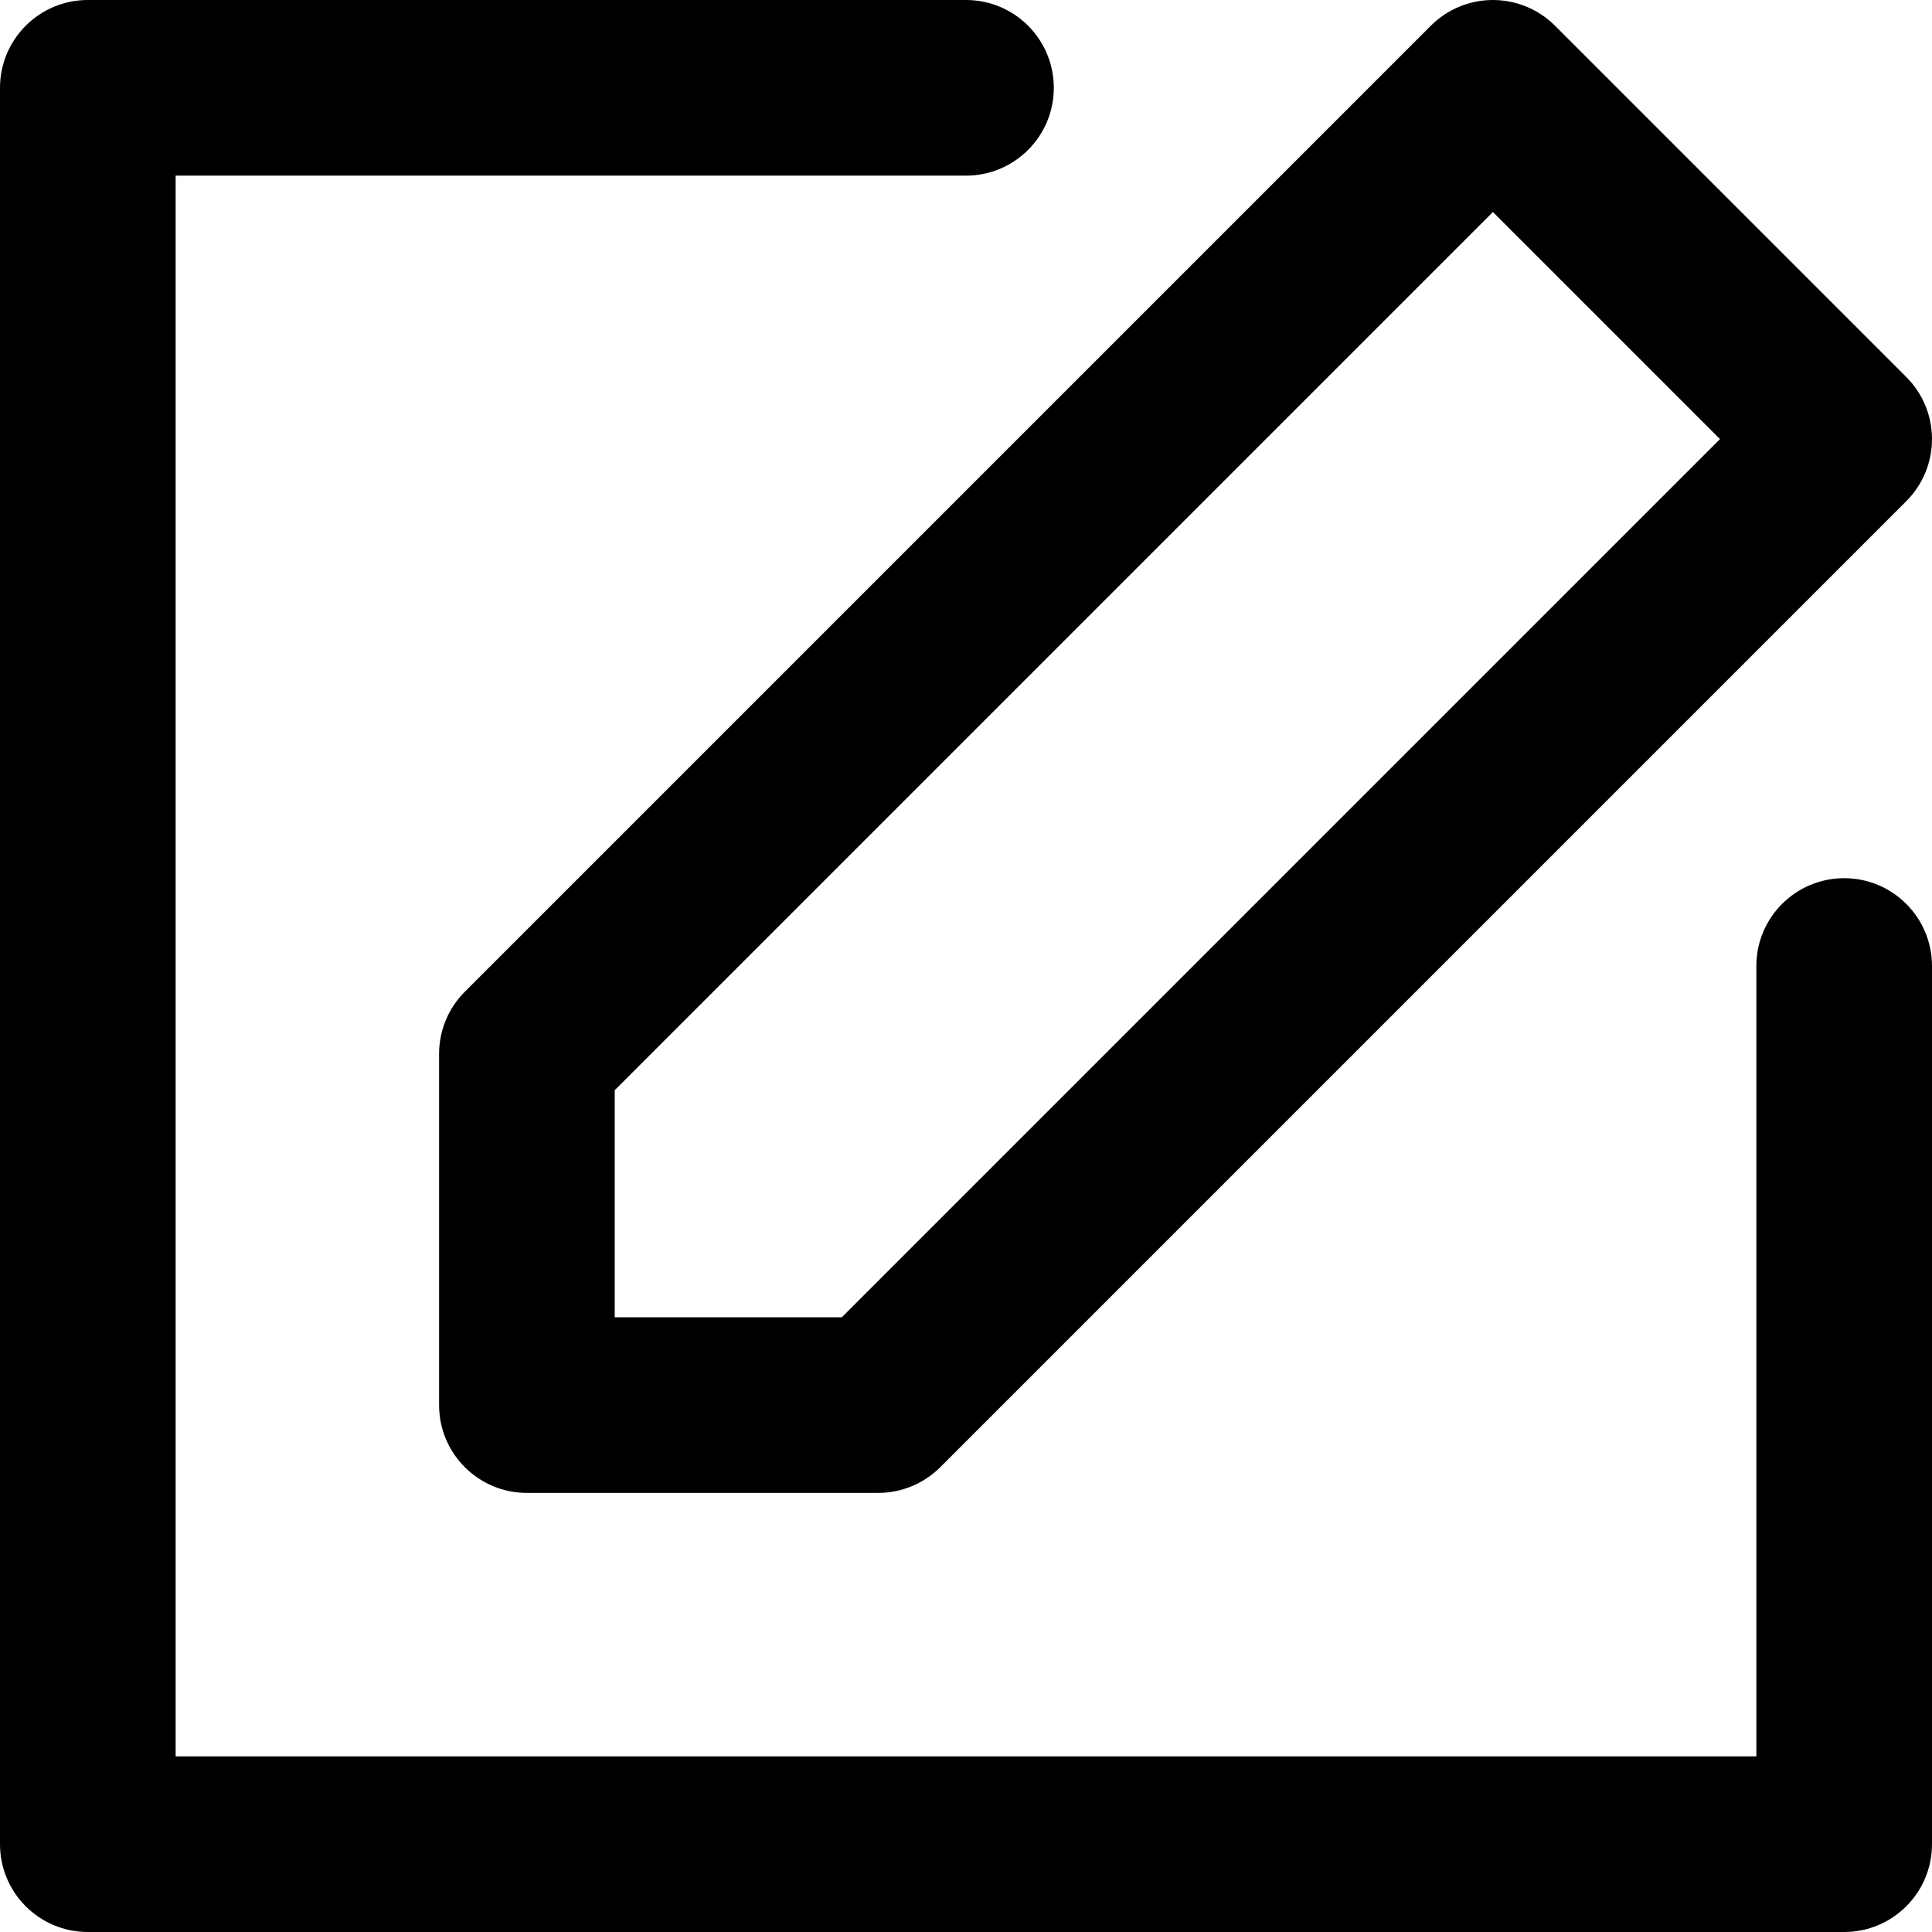
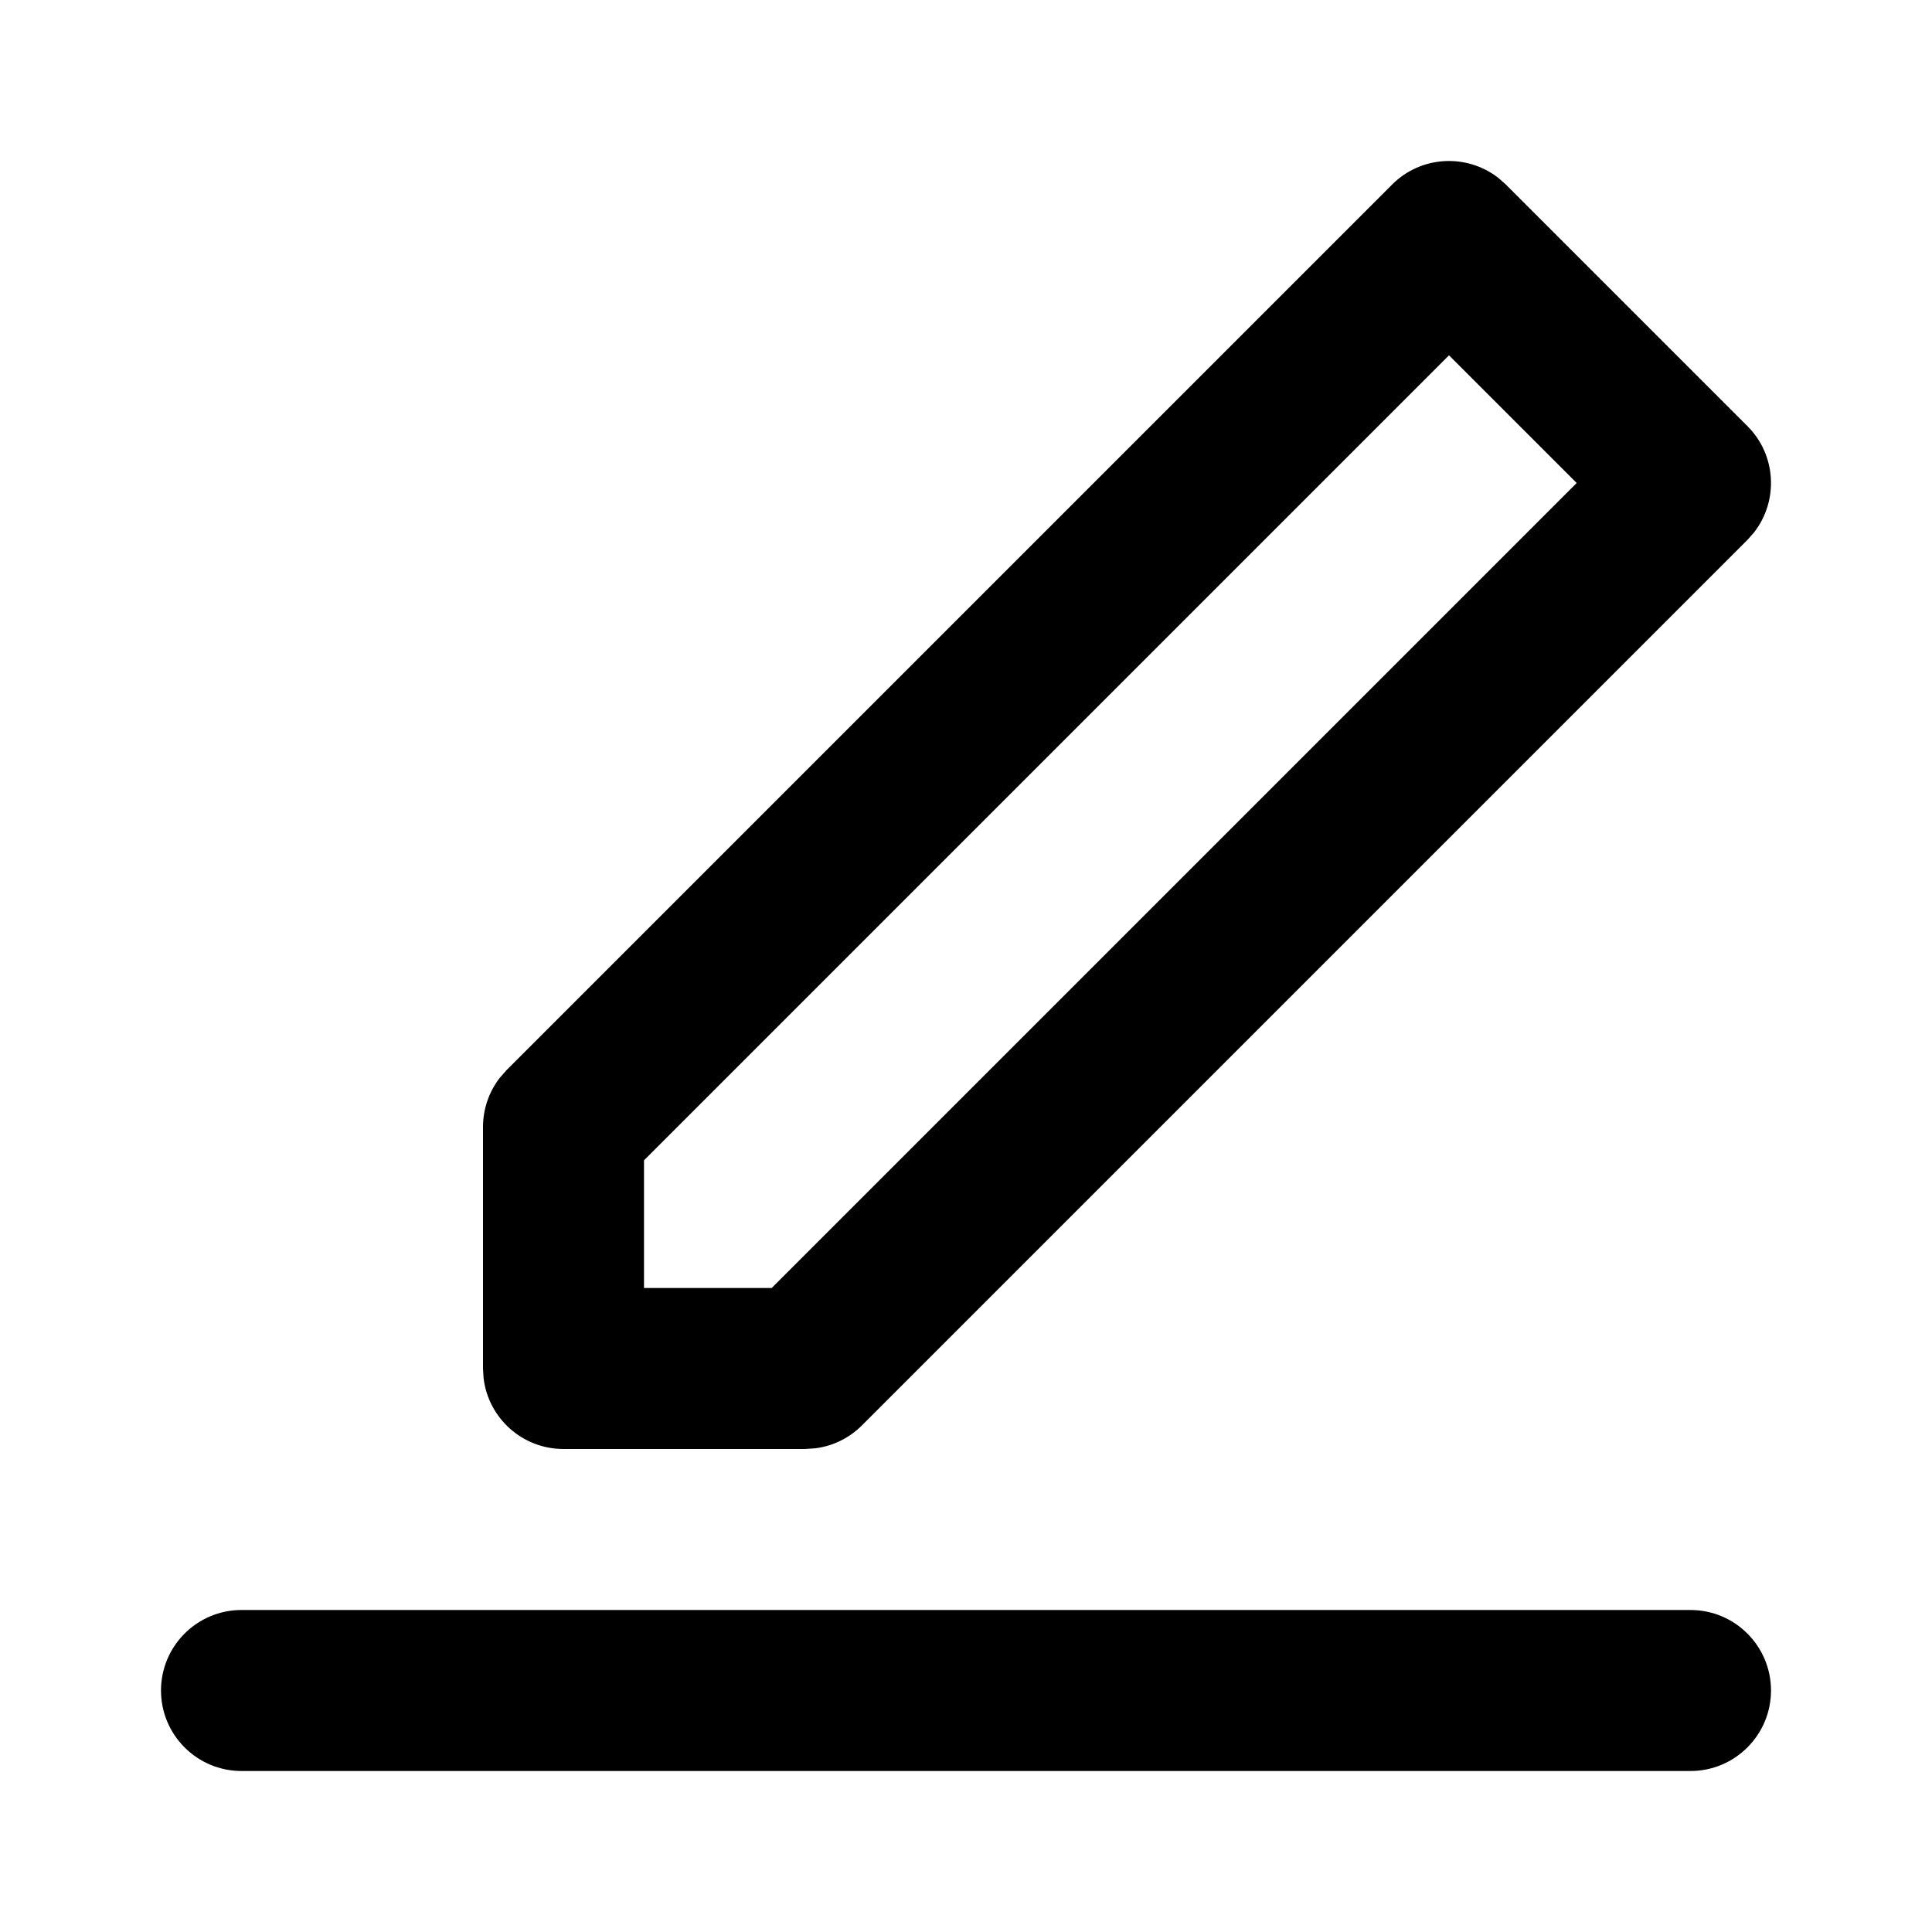
- <svg xmlns="http://www.w3.org/2000/svg" version="1.1" id="Main" x="0px" y="0px" viewBox="0 0 330 330" style="enable-background:new 0 0 330 330;" xml:space="preserve">
-   <g id="XMLID_23_">
-     <path id="XMLID_24_" d="M75,180v60c0,8.284,6.716,15,15,15h60c3.978,0,7.793-1.581,10.606-4.394l164.999-165   c5.858-5.858,5.858-15.355,0-21.213l-60-60C262.794,1.581,258.978,0,255,0s-7.794,1.581-10.606,4.394l-165,165   C76.58,172.206,75,176.022,75,180z M105,186.213L255,36.213L293.787,75l-150,150H105V186.213z" />
-     <path id="XMLID_27_" d="M315,150.001c-8.284,0-15,6.716-15,15V300H30V30H165c8.284,0,15-6.716,15-15s-6.716-15-15-15H15   C6.716,0,0,6.716,0,15v300c0,8.284,6.716,15,15,15h300c8.284,0,15-6.716,15-15V165.001C330,156.716,323.284,150.001,315,150.001z" />
-   </g>
+ <svg xmlns="http://www.w3.org/2000/svg" width="24px" height="24px" viewBox="0 0 24 24">
+   <path fill-rule="evenodd" d="M21,20 C21.552,20 22,20.448 22,21 C22,21.552 21.552,22 21,22 L3,22 C2.448,22 2,21.552 2,21 C2,20.448 2.448,20 3,20 L21,20 Z M6.293,13.293 L17.293,2.293 C17.653,1.932 18.221,1.905 18.613,2.21 L18.707,2.293 L21.707,5.293 C22.068,5.653 22.095,6.221 21.79,6.613 L21.707,6.707 L10.707,17.707 C10.551,17.863 10.348,17.963 10.131,17.991 L10,18 L7,18 C6.487,18 6.064,17.614 6.007,17.117 L6,17 L6,14 C6,13.779 6.073,13.566 6.206,13.392 L6.293,13.293 L17.293,2.293 L6.293,13.293 Z M18,4.414 L8,14.414 L8,16 L9.586,16 L19.586,6 L18,4.414 Z" />
</svg>
